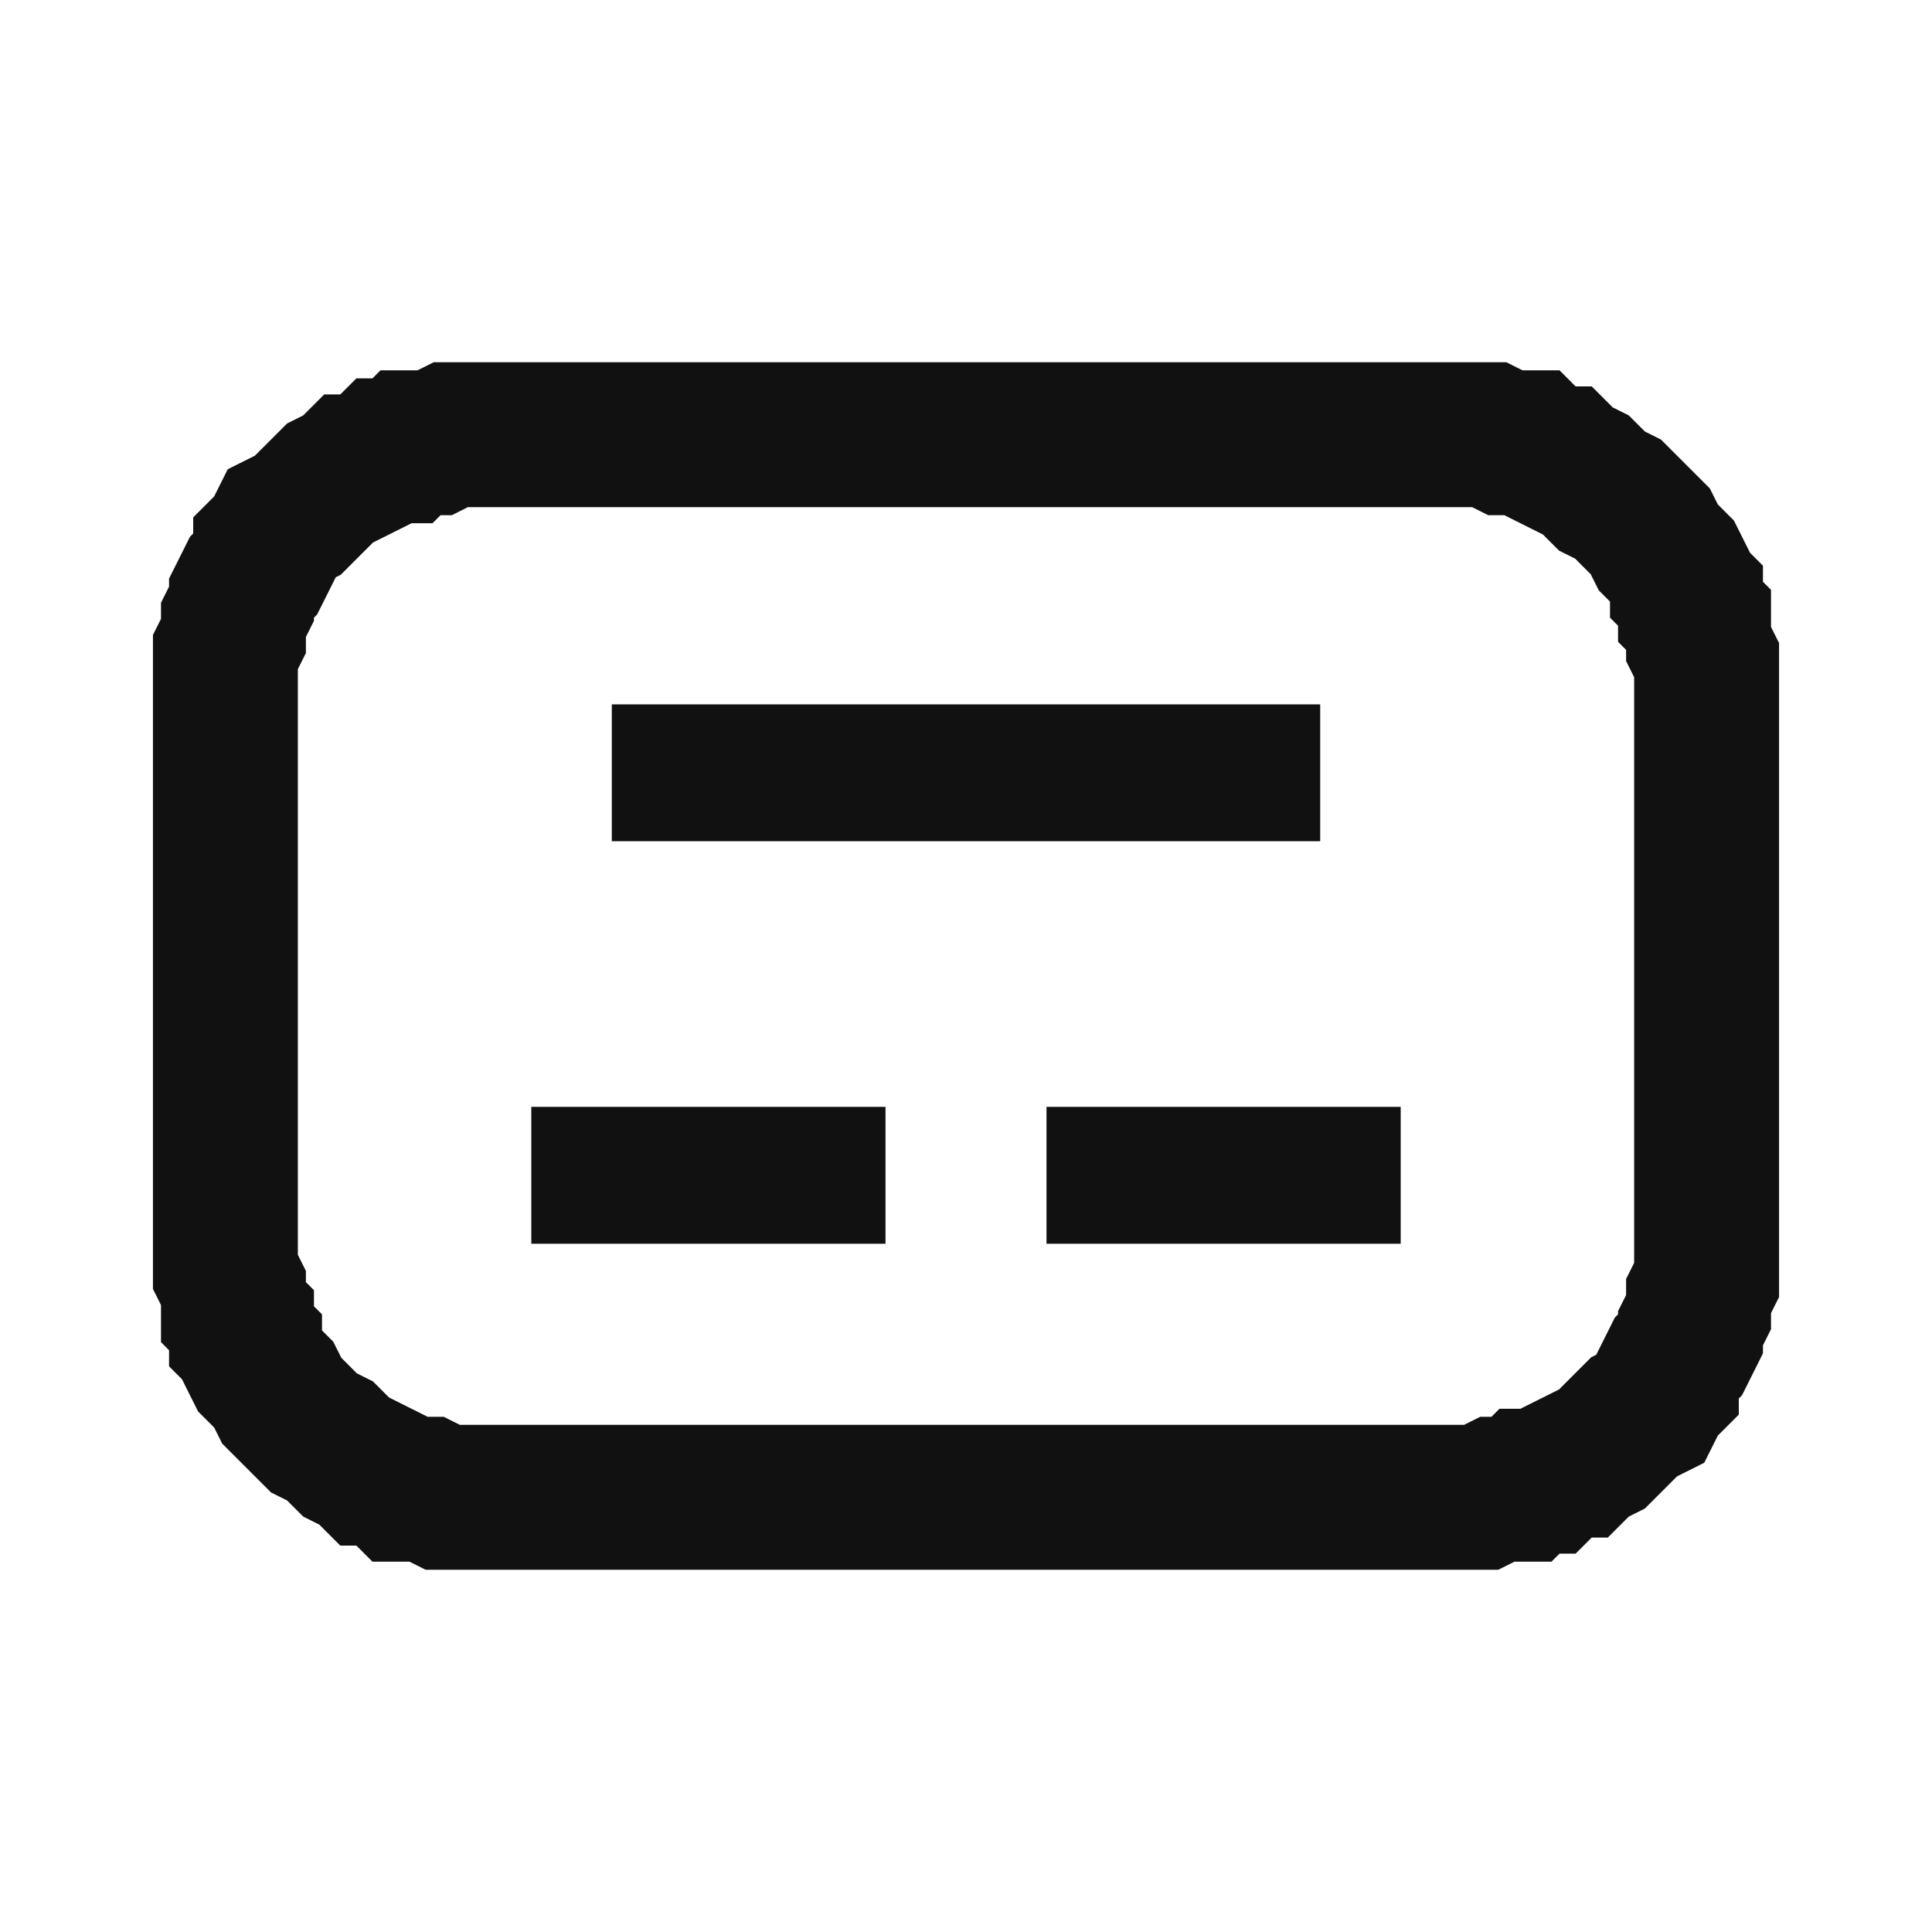
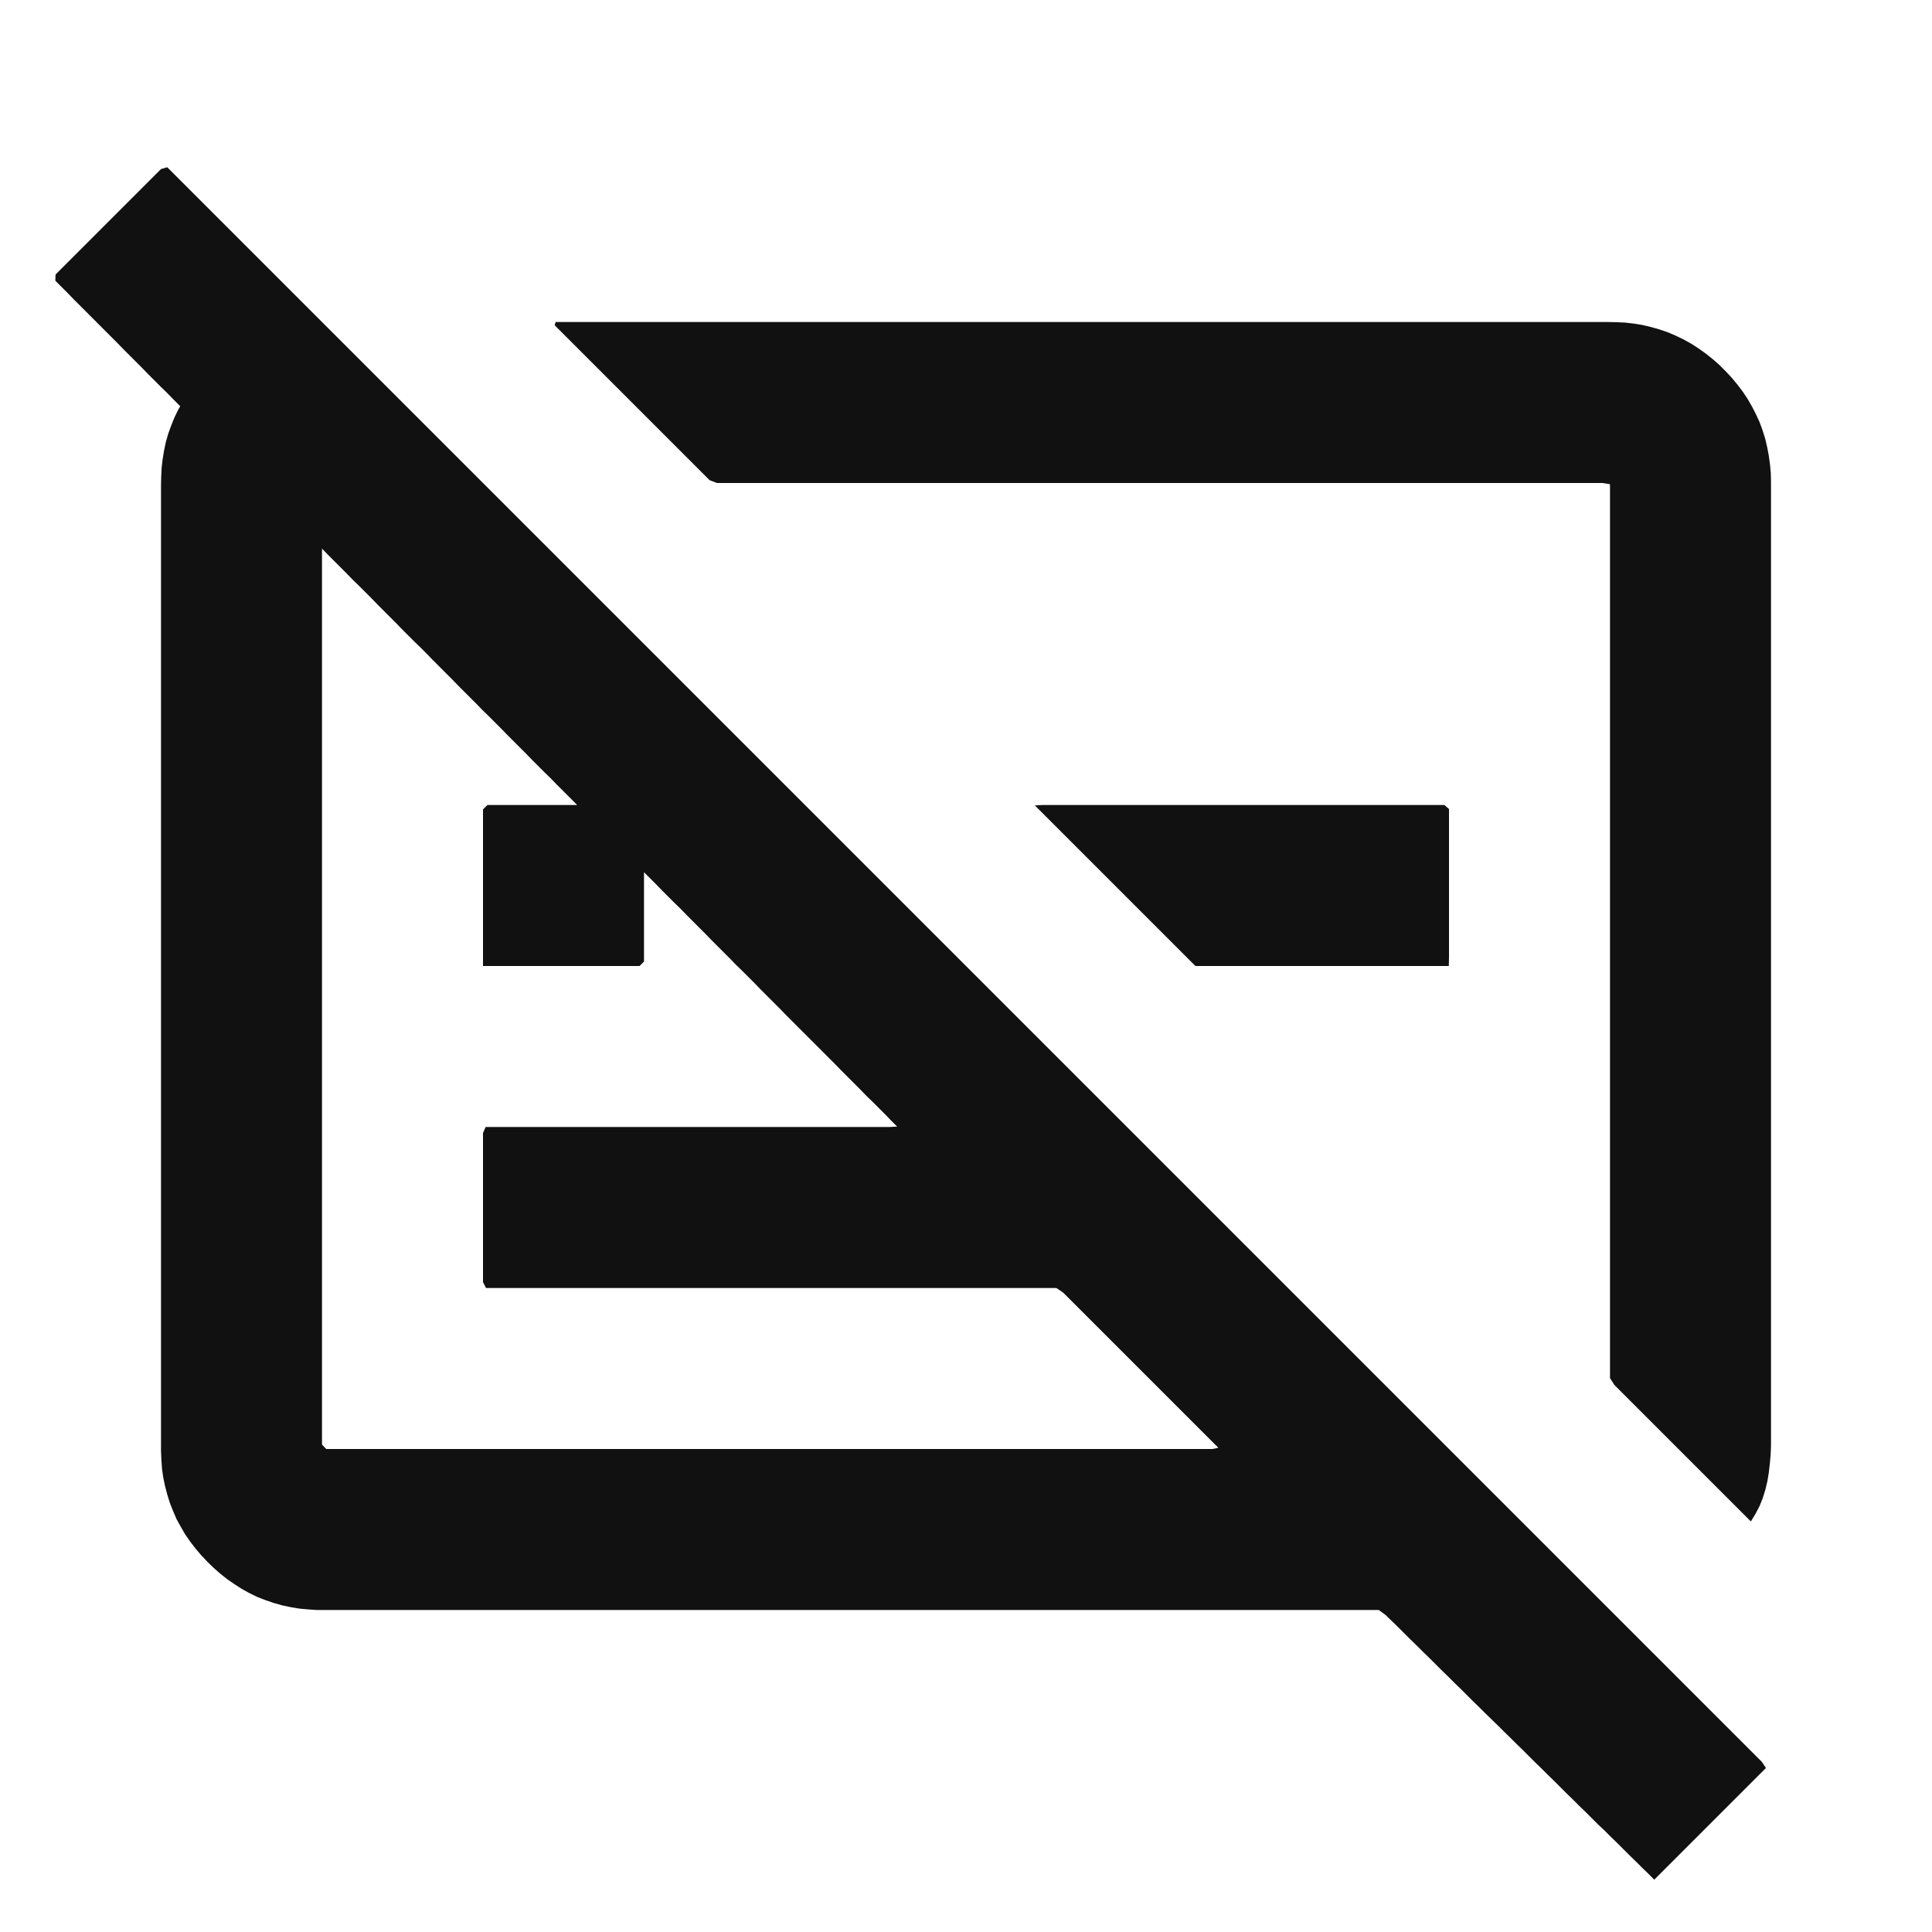
- <svg xmlns="http://www.w3.org/2000/svg" width="22.0" height="22.0" viewBox="0 0 24.0 24.0">
-   <path d="M2.8 15.4L2.8 15.3L2.8 15.1L2.8 15.0L2.8 14.8L2.8 14.7L2.8 14.5L2.8 14.4L2.8 14.2L2.8 14.1L2.8 13.9L2.8 13.8L2.8 13.6L2.8 13.5L2.8 13.3L2.8 13.2L2.8 13.0L2.8 12.9L2.8 12.7L2.8 12.6L2.8 12.4L2.8 12.3L2.8 12.1L2.8 12.0L2.8 11.8L2.8 11.7L2.8 11.5L2.8 11.4L2.8 11.2L2.8 11.1L2.8 10.9L2.8 10.8L2.8 10.6L2.8 10.5L2.8 10.3L2.8 10.2L2.8 10.0L2.8 9.9L2.8 9.7L2.8 9.6L2.8 9.4L2.8 9.3L2.8 9.1L2.8 9.0L2.8 8.8L2.8 8.7L2.8 8.5L2.8 8.4L2.8 8.2L2.8 8.1L2.9 7.9L2.9 7.8L2.9 7.7L3.0 7.5L3.0 7.4L3.1 7.2L3.2 7.1L3.3 6.9L3.3 6.8L3.4 6.7L3.5 6.5L3.7 6.4L3.8 6.3L3.9 6.2L4.0 6.1L4.1 6.0L4.3 5.9L4.4 5.8L4.5 5.8L4.7 5.7L4.8 5.6L5.0 5.6L5.1 5.5L5.3 5.5L5.4 5.5L5.6 5.4L5.7 5.4L5.8 5.4L6.0 5.4L6.1 5.4L6.3 5.4L6.4 5.4L6.6 5.4L6.7 5.4L6.9 5.4L7.0 5.4L7.2 5.4L7.3 5.4L7.5 5.4L7.6 5.4L7.8 5.4L7.9 5.4L8.1 5.4L8.2 5.4L8.4 5.4L8.5 5.4L8.7 5.4L8.8 5.4L9.0 5.4L9.1 5.4L9.3 5.4L9.4 5.4L9.6 5.4L9.7 5.4L9.9 5.4L10.0 5.4L10.2 5.4L10.3 5.4L10.5 5.4L10.6 5.4L10.8 5.4L10.9 5.4L11.1 5.4L11.2 5.4L11.4 5.4L11.5 5.4L11.7 5.4L11.8 5.4L12.0 5.4L12.1 5.4L12.3 5.4L12.4 5.4L12.6 5.4L12.7 5.4L12.9 5.4L13.0 5.4L13.2 5.4L13.3 5.4L13.5 5.4L13.6 5.4L13.8 5.4L13.9 5.4L14.1 5.4L14.2 5.4L14.4 5.4L14.5 5.4L14.7 5.4L14.8 5.4L15.0 5.4L15.1 5.4L15.3 5.4L15.4 5.4L15.6 5.4L15.7 5.4L15.9 5.4L16.0 5.4L16.2 5.4L16.3 5.4L16.5 5.4L16.6 5.4L16.8 5.4L16.9 5.4L17.1 5.4L17.2 5.4L17.4 5.4L17.5 5.4L17.7 5.4L17.8 5.4L18.0 5.4L18.1 5.4L18.2 5.4L18.4 5.4L18.5 5.4L18.7 5.5L18.8 5.5L19.0 5.5L19.1 5.6L19.3 5.7L19.4 5.7L19.5 5.8L19.7 5.9L19.8 6.0L19.9 6.1L20.1 6.2L20.2 6.3L20.3 6.4L20.4 6.5L20.5 6.6L20.6 6.8L20.7 6.9L20.8 7.0L20.9 7.2L20.9 7.3L21.0 7.4L21.0 7.6L21.1 7.7L21.1 7.9L21.1 8.0L21.2 8.2L21.2 8.3L21.2 8.5L21.2 8.6L21.2 8.7L21.2 8.9L21.2 9.0L21.2 9.2L21.2 9.3L21.2 9.5L21.2 9.6L21.2 9.8L21.2 9.9L21.2 10.1L21.2 10.2L21.2 10.4L21.2 10.5L21.2 10.7L21.2 10.8L21.2 11.0L21.2 11.1L21.2 11.3L21.2 11.4L21.2 11.6L21.2 11.7L21.2 11.9L21.2 12.0L21.2 12.2L21.2 12.3L21.2 12.5L21.2 12.6L21.2 12.8L21.2 12.9L21.2 13.1L21.2 13.2L21.2 13.4L21.2 13.5L21.2 13.7L21.2 13.8L21.2 14.0L21.2 14.1L21.2 14.3L21.2 14.4L21.2 14.6L21.2 14.7L21.2 14.9L21.2 15.0L21.2 15.2L21.2 15.3L21.2 15.5L21.2 15.6L21.2 15.8L21.2 15.9L21.1 16.1L21.1 16.2L21.1 16.3L21.0 16.5L21.0 16.6L20.9 16.8L20.8 16.9L20.7 17.1L20.7 17.2L20.6 17.3L20.5 17.5L20.3 17.6L20.2 17.7L20.1 17.8L20.0 17.9L19.9 18.0L19.7 18.1L19.6 18.2L19.5 18.2L19.3 18.3L19.2 18.4L19.0 18.4L18.9 18.5L18.7 18.5L18.6 18.5L18.4 18.6L18.3 18.6L18.2 18.6L18.0 18.6L17.9 18.6L17.7 18.6L17.6 18.6L17.4 18.6L17.3 18.6L17.1 18.6L17.0 18.6L16.8 18.6L16.7 18.6L16.5 18.6L16.4 18.6L16.2 18.6L16.1 18.6L15.9 18.6L15.8 18.6L15.6 18.6L15.5 18.6L15.3 18.6L15.2 18.6L15.0 18.6L14.9 18.6L14.7 18.6L14.6 18.6L14.4 18.6L14.3 18.6L14.1 18.6L14.0 18.6L13.8 18.6L13.7 18.6L13.5 18.6L13.4 18.6L13.2 18.6L13.1 18.6L12.9 18.6L12.8 18.6L12.6 18.6L12.5 18.6L12.3 18.6L12.2 18.6L12.0 18.6L11.9 18.6L11.7 18.6L11.6 18.6L11.4 18.6L11.3 18.6L11.1 18.6L11.0 18.6L10.8 18.6L10.7 18.6L10.5 18.6L10.4 18.6L10.2 18.6L10.1 18.6L9.9 18.6L9.8 18.6L9.6 18.6L9.5 18.6L9.3 18.6L9.2 18.6L9.0 18.6L8.9 18.6L8.7 18.6L8.6 18.6L8.4 18.6L8.3 18.6L8.1 18.6L8.0 18.6L7.8 18.6L7.7 18.6L7.5 18.6L7.4 18.6L7.2 18.6L7.1 18.6L6.9 18.6L6.8 18.6L6.6 18.6L6.5 18.6L6.3 18.6L6.2 18.6L6.0 18.6L5.9 18.6L5.8 18.6L5.6 18.6L5.5 18.6L5.3 18.5L5.2 18.5L5.0 18.5L4.9 18.4L4.7 18.3L4.6 18.3L4.5 18.2L4.3 18.1L4.2 18.0L4.1 17.9L3.9 17.8L3.8 17.7L3.7 17.6L3.6 17.5L3.5 17.4L3.4 17.2L3.3 17.1L3.2 17.0L3.1 16.8L3.1 16.7L3.0 16.6L3.0 16.4L2.9 16.3L2.9 16.1L2.9 16.0L2.8 15.8L2.8 15.7L2.8 15.5L2.8 15.4Z" fill="none" stroke="#111111" stroke-width="1.8" stroke-linecap="round" />
-   <path d="M6.6 14.6L6.7 14.6L6.9 14.6L7.0 14.6L7.2 14.6L7.3 14.6L7.5 14.6L7.6 14.6L7.8 14.6L7.9 14.6L8.1 14.6L8.2 14.6L8.4 14.6L8.5 14.6L8.7 14.6L8.8 14.6L8.9 14.6L9.1 14.6L9.2 14.6L9.4 14.6L9.5 14.6L9.7 14.6L9.8 14.6L10.0 14.6L10.1 14.6L10.3 14.6L10.4 14.6L10.6 14.6L10.7 14.6L10.9 14.6L11.0 14.6Z" fill="none" stroke="#111111" stroke-width="1.7" stroke-linecap="round" />
-   <path d="M13.0 14.6L13.1 14.6L13.3 14.6L13.4 14.6L13.6 14.6L13.7 14.6L13.9 14.6L14.0 14.6L14.2 14.6L14.3 14.6L14.5 14.6L14.6 14.6L14.8 14.6L14.9 14.6L15.1 14.6L15.2 14.6L15.3 14.6L15.5 14.6L15.6 14.6L15.8 14.6L15.9 14.6L16.1 14.6L16.2 14.6L16.4 14.6L16.5 14.6L16.7 14.6L16.8 14.6L17.0 14.6L17.1 14.6L17.3 14.6L17.4 14.6Z" fill="none" stroke="#111111" stroke-width="1.7" stroke-linecap="round" />
-   <path d="M7.6 9.6L7.7 9.6L7.9 9.6L8.0 9.6L8.2 9.6L8.3 9.6L8.5 9.6L8.6 9.6L8.8 9.6L8.9 9.6L9.1 9.6L9.2 9.6L9.4 9.6L9.5 9.6L9.7 9.6L9.8 9.6L10.0 9.6L10.1 9.6L10.3 9.6L10.4 9.6L10.6 9.6L10.7 9.6L10.9 9.6L11.0 9.6L11.2 9.6L11.3 9.6L11.5 9.6L11.6 9.6L11.8 9.6L11.9 9.6L12.1 9.6L12.2 9.6L12.4 9.6L12.5 9.6L12.7 9.6L12.8 9.6L13.0 9.6L13.1 9.6L13.3 9.6L13.4 9.6L13.6 9.6L13.7 9.6L13.9 9.6L14.0 9.6L14.2 9.6L14.3 9.6L14.5 9.6L14.6 9.6L14.8 9.6L14.9 9.6L15.1 9.6L15.2 9.6L15.4 9.6L15.5 9.6L15.7 9.6L15.8 9.6L16.0 9.6L16.1 9.6L16.3 9.6L16.4 9.6Z" fill="none" stroke="#111111" stroke-width="1.7" stroke-linecap="round" />
+ <svg xmlns="http://www.w3.org/2000/svg" width="22.0" height="22.0" viewBox="0 0 960.0 960.0">
+   <path d="M822.0 934.0L818.9 930.9L815.8 927.9L812.7 924.8L809.6 921.8L806.5 918.7L803.4 915.6L800.3 912.6L797.2 909.5L794.0 906.5L790.9 903.4L787.8 900.3L784.7 897.3L781.6 894.2L778.5 891.2L775.4 888.1L772.3 885.0L769.2 882.0L766.1 878.9L763.0 875.9L759.9 872.8L756.8 869.7L753.7 866.7L750.6 863.6L747.5 860.6L744.4 857.5L741.2 854.4L738.1 851.4L735.0 848.3L731.9 845.3L728.8 842.2L725.7 839.1L722.6 836.1L719.5 833.0L716.4 830.0L713.3 826.9L710.2 823.8L707.1 820.8L704.0 817.7L700.9 814.7L697.8 811.6L694.7 808.5L691.6 805.5L688.4 802.4L685.1 800.0L680.7 800.0L676.4 800.0L672.0 800.0L667.6 800.0L663.3 800.0L658.9 800.0L654.6 800.0L650.2 800.0L645.8 800.0L641.5 800.0L637.1 800.0L632.8 800.0L628.4 800.0L624.0 800.0L619.7 800.0L615.3 800.0L611.0 800.0L606.6 800.0L602.2 800.0L597.9 800.0L593.5 800.0L589.2 800.0L584.8 800.0L580.4 800.0L576.1 800.0L571.7 800.0L567.4 800.0L563.0 800.0L558.6 800.0L554.3 800.0L549.9 800.0L545.6 800.0L541.2 800.0L536.8 800.0L532.5 800.0L528.1 800.0L523.8 800.0L519.4 800.0L515.0 800.0L510.7 800.0L506.3 800.0L502.0 800.0L497.6 800.0L493.2 800.0L488.9 800.0L484.5 800.0L480.2 800.0L475.8 800.0L471.4 800.0L467.1 800.0L462.7 800.0L458.4 800.0L454.0 800.0L449.6 800.0L445.3 800.0L440.9 800.0L436.6 800.0L432.2 800.0L427.8 800.0L423.5 800.0L419.1 800.0L414.7 800.0L410.4 800.0L406.0 800.0L401.7 800.0L397.3 800.0L392.9 800.0L388.6 800.0L384.2 800.0L379.9 800.0L375.5 800.0L371.1 800.0L366.8 800.0L362.4 800.0L358.1 800.0L353.7 800.0L349.3 800.0L345.0 800.0L340.6 800.0L336.3 800.0L331.9 800.0L327.5 800.0L323.2 800.0L318.8 800.0L314.5 800.0L310.1 800.0L305.7 800.0L301.4 800.0L297.0 800.0L292.7 800.0L288.3 800.0L283.9 800.0L279.6 800.0L275.2 800.0L270.9 800.0L266.5 800.0L262.1 800.0L257.8 800.0L253.4 800.0L249.1 800.0L244.7 800.0L240.3 800.0L236.0 800.0L231.6 800.0L227.3 800.0L222.9 800.0L218.5 800.0L214.2 800.0L209.8 800.0L205.5 800.0L201.1 800.0L196.7 800.0L192.4 800.0L188.0 800.0L183.7 800.0L179.3 800.0L174.9 800.0L170.6 800.0L166.2 800.0L161.9 800.0L157.4 800.0L153.0 799.7L148.7 799.3L144.5 798.6L140.2 797.7L136.0 796.5L131.9 795.1L127.8 793.5L123.9 791.6L120.1 789.5L116.4 787.1L112.9 784.7L109.5 782.0L106.2 779.1L103.0 776.0L99.9 772.7L97.1 769.4L94.5 766.0L92.0 762.4L89.8 758.6L87.7 754.8L86.0 750.8L84.4 746.8L83.1 742.6L82.0 738.4L81.1 734.1L80.5 729.8L80.2 725.5L80.0 721.0L80.0 716.7L80.0 712.3L80.0 707.9L80.0 703.6L80.0 699.2L80.0 694.9L80.0 690.5L80.0 686.1L80.0 681.8L80.0 677.4L80.0 673.1L80.0 668.7L80.0 664.3L80.0 660.0L80.0 655.6L80.0 651.3L80.0 646.9L80.0 642.5L80.0 638.2L80.0 633.8L80.0 629.5L80.0 625.1L80.0 620.7L80.0 616.4L80.0 612.0L80.0 607.7L80.0 603.3L80.0 598.9L80.0 594.6L80.0 590.2L80.0 585.8L80.0 581.5L80.0 577.1L80.0 572.8L80.0 568.4L80.0 564.0L80.0 559.7L80.0 555.3L80.0 551.0L80.0 546.6L80.0 542.2L80.0 537.9L80.0 533.5L80.0 529.2L80.0 524.8L80.0 520.4L80.0 516.1L80.0 511.7L80.0 507.4L80.0 503.0L80.0 498.6L80.0 494.3L80.0 489.9L80.0 485.6L80.0 481.2L80.0 476.8L80.0 472.5L80.0 468.1L80.0 463.8L80.0 459.4L80.0 455.0L80.0 450.7L80.0 446.3L80.0 442.0L80.0 437.6L80.0 433.2L80.0 428.9L80.0 424.5L80.0 420.2L80.0 415.8L80.0 411.4L80.0 407.1L80.0 402.7L80.0 398.4L80.0 394.0L80.0 389.6L80.0 385.3L80.0 380.9L80.0 376.6L80.0 372.2L80.0 367.8L80.0 363.5L80.0 359.1L80.0 354.8L80.0 350.4L80.0 346.0L80.0 341.7L80.0 337.3L80.0 333.0L80.0 328.6L80.0 324.2L80.0 319.9L80.0 315.5L80.0 311.2L80.0 306.8L80.0 302.4L80.0 298.1L80.0 293.7L80.0 289.4L80.0 285.0L80.0 280.6L80.0 276.3L80.0 271.9L80.0 267.6L80.0 263.2L80.0 258.8L80.0 254.5L80.0 250.1L80.0 245.8L80.0 241.4L80.1 237.0L80.3 232.6L80.8 228.3L81.5 224.0L82.4 219.7L83.6 215.5L85.1 211.4L86.7 207.4L88.6 203.5L90.8 199.7L93.1 196.0L95.6 192.5L98.3 189.1L101.2 185.8L104.4 182.6L107.6 179.6L111.0 176.8L114.4 174.2L118.0 171.8L121.8 169.5L125.7 167.5L129.6 165.8L133.7 164.2L137.8 162.9L142.1 161.9L146.4 161.1L150.6 160.5L155.0 160.1L159.4 160.0L162.7 162.7L165.8 165.8L168.9 168.9L171.9 171.9L175.0 175.0L178.1 178.1L181.2 181.2L184.3 184.3L187.4 187.4L190.4 190.4L193.5 193.5L196.6 196.6L199.7 199.7L202.8 202.8L205.9 205.9L208.9 208.9L212.0 212.0L215.1 215.1L218.2 218.2L221.3 221.3L224.4 224.4L227.4 227.4L230.5 230.5L233.6 233.6L236.7 236.7L239.8 239.8L236.0 240.0L231.6 240.0L227.2 240.0L222.9 240.0L218.5 240.0L214.2 240.0L209.8 240.0L205.4 240.0L201.1 240.0L196.7 240.0L192.4 240.0L188.0 240.0L183.6 240.0L179.3 240.0L174.9 240.0L170.6 240.0L166.2 240.0L161.8 240.0L160.0 242.5L160.0 246.9L160.0 251.2L160.0 255.6L160.0 260.0L160.0 264.3L160.0 268.7L160.0 273.0L160.0 277.4L160.0 281.8L160.0 286.1L160.0 290.5L160.0 294.8L160.0 299.2L160.0 303.6L160.0 307.9L160.0 312.3L160.0 316.6L160.0 321.0L160.0 325.4L160.0 329.7L160.0 334.1L160.0 338.4L160.0 342.8L160.0 347.2L160.0 351.5L160.0 355.9L160.0 360.2L160.0 364.6L160.0 369.0L160.0 373.3L160.0 377.7L160.0 382.0L160.0 386.4L160.0 390.8L160.0 395.1L160.0 399.5L160.0 403.8L160.0 408.2L160.0 412.6L160.0 416.9L160.0 421.3L160.0 425.6L160.0 430.0L160.0 434.4L160.0 438.7L160.0 443.1L160.0 447.4L160.0 451.8L160.0 456.2L160.0 460.5L160.0 464.9L160.0 469.2L160.0 473.6L160.0 478.0L160.0 482.3L160.0 486.7L160.0 491.0L160.0 495.4L160.0 499.8L160.0 504.1L160.0 508.5L160.0 512.8L160.0 517.2L160.0 521.6L160.0 525.9L160.0 530.3L160.0 534.6L160.0 539.0L160.0 543.4L160.0 547.7L160.0 552.1L160.0 556.4L160.0 560.8L160.0 565.2L160.0 569.5L160.0 573.9L160.0 578.2L160.0 582.6L160.0 587.0L160.0 591.3L160.0 595.7L160.0 600.0L160.0 604.4L160.0 608.8L160.0 613.1L160.0 617.5L160.0 621.8L160.0 626.2L160.0 630.6L160.0 634.9L160.0 639.3L160.0 643.7L160.0 648.0L160.0 652.4L160.0 656.7L160.0 661.1L160.0 665.5L160.0 669.8L160.0 674.2L160.0 678.5L160.0 682.9L160.0 687.3L160.0 691.6L160.0 696.0L160.0 700.3L160.0 704.7L160.0 709.1L160.0 713.4L160.0 717.8L162.1 720.0L166.5 720.0L170.9 720.0L175.2 720.0L179.6 720.0L183.9 720.0L188.3 720.0L192.7 720.0L197.0 720.0L201.4 720.0L205.7 720.0L210.1 720.0L214.5 720.0L218.8 720.0L223.2 720.0L227.5 720.0L231.9 720.0L236.3 720.0L240.6 720.0L245.0 720.0L249.3 720.0L253.7 720.0L258.1 720.0L262.4 720.0L266.8 720.0L271.1 720.0L275.5 720.0L279.9 720.0L284.2 720.0L288.6 720.0L292.9 720.0L297.3 720.0L301.7 720.0L306.0 720.0L310.4 720.0L314.7 720.0L319.1 720.0L323.5 720.0L327.8 720.0L332.2 720.0L336.5 720.0L340.9 720.0L345.3 720.0L349.6 720.0L354.0 720.0L358.3 720.0L362.7 720.0L367.1 720.0L371.4 720.0L375.8 720.0L380.1 720.0L384.5 720.0L388.9 720.0L393.2 720.0L397.6 720.0L401.9 720.0L406.3 720.0L410.7 720.0L415.0 720.0L419.4 720.0L423.7 720.0L428.1 720.0L432.5 720.0L436.8 720.0L441.2 720.0L445.5 720.0L449.9 720.0L454.3 720.0L458.6 720.0L463.0 720.0L467.3 720.0L471.7 720.0L476.1 720.0L480.4 720.0L484.8 720.0L489.1 720.0L493.5 720.0L497.9 720.0L502.2 720.0L506.6 720.0L510.9 720.0L515.3 720.0L519.7 720.0L524.0 720.0L528.4 720.0L532.7 720.0L537.1 720.0L541.5 720.0L545.8 720.0L550.2 720.0L554.5 720.0L558.9 720.0L563.3 720.0L567.6 720.0L572.0 720.0L576.3 720.0L580.7 720.0L585.1 720.0L589.4 720.0L593.8 720.0L598.1 720.0L602.5 720.0L605.4 719.4L602.3 716.3L599.2 713.2L596.1 710.1L593.1 707.1L590.0 704.0L586.9 700.9L583.8 697.8L580.7 694.7L577.6 691.6L574.6 688.6L571.5 685.5L568.4 682.4L565.3 679.3L562.2 676.2L559.1 673.1L556.1 670.1L553.0 667.0L549.9 663.9L546.8 660.8L543.7 657.7L540.6 654.6L537.6 651.6L534.5 648.5L531.4 645.4L528.3 642.3L524.9 640.0L520.5 640.0L516.2 640.0L511.8 640.0L507.5 640.0L503.1 640.0L498.7 640.0L494.4 640.0L490.0 640.0L485.7 640.0L481.3 640.0L476.9 640.0L472.6 640.0L468.2 640.0L463.9 640.0L459.5 640.0L455.1 640.0L450.8 640.0L446.4 640.0L442.1 640.0L437.7 640.0L433.3 640.0L429.0 640.0L424.6 640.0L420.3 640.0L415.9 640.0L411.5 640.0L407.2 640.0L402.8 640.0L398.5 640.0L394.1 640.0L389.7 640.0L385.4 640.0L381.0 640.0L376.7 640.0L372.3 640.0L367.9 640.0L363.6 640.0L359.2 640.0L354.9 640.0L350.5 640.0L346.1 640.0L341.8 640.0L337.4 640.0L333.1 640.0L328.7 640.0L324.3 640.0L320.0 640.0L315.6 640.0L311.3 640.0L306.9 640.0L302.5 640.0L298.2 640.0L293.8 640.0L289.5 640.0L285.1 640.0L280.7 640.0L276.4 640.0L272.0 640.0L267.7 640.0L263.3 640.0L258.9 640.0L254.6 640.0L250.2 640.0L245.9 640.0L241.5 640.0L240.0 637.1L240.0 632.8L240.0 628.4L240.0 624.1L240.0 619.7L240.0 615.3L240.0 611.0L240.0 606.6L240.0 602.3L240.0 597.9L240.0 593.5L240.0 589.2L240.0 584.8L240.0 580.5L240.0 576.1L240.0 571.7L240.0 567.4L240.0 563.0L241.3 560.0L245.7 560.0L250.1 560.0L254.4 560.0L258.8 560.0L263.1 560.0L267.5 560.0L271.9 560.0L276.2 560.0L280.6 560.0L284.9 560.0L289.3 560.0L293.7 560.0L298.0 560.0L302.4 560.0L306.7 560.0L311.1 560.0L315.5 560.0L319.8 560.0L324.2 560.0L328.5 560.0L332.9 560.0L337.3 560.0L341.6 560.0L346.0 560.0L350.3 560.0L354.7 560.0L359.1 560.0L363.4 560.0L367.8 560.0L372.1 560.0L376.5 560.0L380.9 560.0L385.2 560.0L389.6 560.0L393.9 560.0L398.3 560.0L402.7 560.0L407.0 560.0L411.4 560.0L415.8 560.0L420.1 560.0L424.5 560.0L428.8 560.0L433.2 560.0L437.6 560.0L441.9 560.0L445.8 559.8L442.7 556.7L439.7 553.6L436.6 550.5L433.5 547.4L430.4 544.4L427.4 541.3L424.3 538.2L421.2 535.1L418.1 532.0L415.1 528.9L412.0 525.8L408.9 522.7L405.8 519.6L402.7 516.5L399.7 513.5L396.6 510.4L393.5 507.3L390.4 504.2L387.4 501.1L384.3 498.0L381.2 494.9L378.1 491.8L375.1 488.7L372.0 485.6L368.9 482.5L365.8 479.5L362.8 476.4L359.7 473.3L356.6 470.2L353.5 467.1L350.5 464.0L347.4 460.9L344.3 457.8L341.2 454.7L338.2 451.6L335.1 448.6L332.0 445.5L328.9 442.4L325.9 439.3L322.8 436.2L319.7 433.1L316.6 430.0L313.6 426.9L310.5 423.8L307.4 420.7L304.3 417.6L301.2 414.6L298.2 411.5L295.1 408.4L292.0 405.3L288.9 402.2L285.9 399.1L282.8 396.0L279.7 392.9L276.6 389.8L273.6 386.7L270.5 383.7L267.4 380.6L264.3 377.5L261.3 374.4L258.2 371.3L255.1 368.2L252.0 365.1L249.0 362.0L245.9 358.9L242.8 355.8L239.7 352.8L236.7 349.7L233.6 346.6L230.5 343.5L227.4 340.4L224.4 337.3L221.3 334.2L218.2 331.1L215.1 328.0L212.1 324.9L209.0 321.8L205.9 318.8L202.8 315.7L199.7 312.6L196.7 309.5L193.6 306.4L190.5 303.3L187.4 300.2L184.4 297.1L181.3 294.0L178.2 290.9L175.1 287.9L172.1 284.8L169.0 281.7L165.9 278.6L162.8 275.5L159.8 272.4L156.7 269.3L153.6 266.2L150.5 263.1L147.5 260.0L144.4 256.9L141.3 253.9L138.2 250.8L135.2 247.7L132.1 244.6L129.0 241.5L125.9 238.4L122.9 235.3L119.8 232.2L116.7 229.1L113.6 226.0L110.6 223.0L107.5 219.9L104.4 216.8L101.3 213.7L98.2 210.6L95.2 207.5L92.1 204.4L89.0 201.3L85.9 198.2L82.9 195.1L79.8 192.1L76.7 189.0L73.6 185.9L70.6 182.8L67.5 179.7L64.4 176.6L61.3 173.5L58.3 170.4L55.2 167.3L52.1 164.2L49.0 161.1L46.0 158.1L42.9 155.0L39.8 151.9L36.7 148.8L33.7 145.7L30.6 142.6L27.5 139.5L27.6 136.4L30.7 133.3L33.7 130.3L36.8 127.2L39.9 124.1L43.0 121.0L46.1 117.9L49.2 114.8L52.2 111.8L55.3 108.7L58.4 105.6L61.5 102.5L64.6 99.4L67.7 96.3L70.7 93.3L73.8 90.2L76.9 87.1L80.0 84.0L83.1 83.1L86.2 86.2L89.2 89.2L92.3 92.3L95.4 95.4L98.5 98.5L101.6 101.6L104.7 104.7L107.7 107.7L110.8 110.8L113.9 113.9L117.0 117.0L120.1 120.1L123.1 123.1L126.2 126.2L129.3 129.3L132.4 132.4L135.5 135.5L138.6 138.6L141.6 141.6L144.7 144.7L147.8 147.8L150.9 150.9L154.0 154.0L157.1 157.1L160.1 160.1L163.2 163.2L166.3 166.3L169.4 169.4L172.5 172.5L175.6 175.6L178.6 178.6L181.7 181.7L184.8 184.8L187.9 187.9L191.0 191.0L194.1 194.1L197.1 197.1L200.2 200.2L203.3 203.3L206.4 206.4L209.5 209.5L212.6 212.6L215.6 215.6L218.7 218.7L221.8 221.8L224.9 224.9L228.0 228.0L231.1 231.1L234.1 234.1L237.2 237.2L240.3 240.3L243.4 243.4L246.5 246.5L249.6 249.6L252.6 252.6L255.7 255.7L258.8 258.8L261.9 261.9L265.0 265.0L268.1 268.1L271.1 271.1L274.2 274.2L277.3 277.3L280.4 280.4L283.5 283.5L286.6 286.6L289.6 289.6L292.7 292.7L295.8 295.8L298.9 298.9L302.0 302.0L305.1 305.1L308.1 308.1L311.2 311.2L314.3 314.3L317.4 317.4L320.5 320.5L323.5 323.5L326.6 326.6L329.7 329.7L332.8 332.8L335.9 335.9L339.0 339.0L342.0 342.0L345.1 345.1L348.2 348.2L351.3 351.3L354.4 354.4L357.5 357.5L360.5 360.5L363.6 363.6L366.7 366.7L369.8 369.8L372.9 372.9L376.0 376.0L379.0 379.0L382.1 382.1L385.2 385.2L388.3 388.3L391.4 391.4L394.5 394.5L397.5 397.5L400.6 400.6L403.7 403.7L406.8 406.8L409.9 409.9L413.0 413.0L416.0 416.0L419.1 419.1L422.2 422.2L425.3 425.3L428.4 428.4L431.5 431.5L434.5 434.5L437.6 437.6L440.7 440.7L443.8 443.8L446.9 446.9L450.0 450.0L453.0 453.0L456.1 456.1L459.2 459.2L462.3 462.3L465.4 465.4L468.5 468.5L471.5 471.5L474.6 474.6L477.7 477.7L480.8 480.8L483.9 483.9L487.0 487.0L490.0 490.0L493.1 493.1L496.2 496.2L499.3 499.3L502.4 502.4L505.5 505.5L508.5 508.5L511.6 511.6L514.7 514.7L517.8 517.8L520.9 520.9L523.9 523.9L527.0 527.0L530.1 530.1L533.2 533.2L536.3 536.3L539.4 539.4L542.4 542.4L545.5 545.5L548.6 548.6L551.7 551.7L554.8 554.8L557.9 557.9L560.9 560.9L564.0 564.0L567.1 567.1L570.2 570.2L573.3 573.3L576.4 576.4L579.4 579.4L582.5 582.5L585.6 585.6L588.7 588.7L591.8 591.8L594.9 594.9L597.9 597.9L601.0 601.0L604.1 604.1L607.2 607.2L610.3 610.3L613.4 613.4L616.4 616.4L619.5 619.5L622.6 622.6L625.7 625.7L628.8 628.8L631.9 631.9L634.9 634.9L638.0 638.0L641.1 641.1L644.2 644.2L647.3 647.3L650.4 650.4L653.4 653.4L656.5 656.5L659.6 659.6L662.7 662.7L665.8 665.8L668.9 668.9L671.9 671.9L675.0 675.0L678.1 678.1L681.2 681.2L684.3 684.3L687.4 687.4L690.4 690.4L693.5 693.5L696.6 696.6L699.7 699.7L702.8 702.8L705.9 705.9L708.9 708.9L712.0 712.0L715.1 715.1L718.2 718.2L721.3 721.3L724.4 724.4L727.4 727.4L730.5 730.5L733.6 733.6L736.7 736.7L739.8 739.8L742.8 742.8L745.9 745.9L749.0 749.0L752.1 752.1L755.2 755.2L758.3 758.3L761.3 761.3L764.4 764.4L767.5 767.5L770.6 770.6L773.7 773.7L776.8 776.8L779.8 779.8L782.9 782.9L786.0 786.0L789.1 789.1L792.2 792.2L795.3 795.3L798.3 798.3L801.4 801.4L804.5 804.5L807.6 807.6L810.7 810.7L813.8 813.8L816.8 816.8L819.9 819.9L823.0 823.0L826.1 826.1L829.2 829.2L832.3 832.3L835.3 835.3L838.4 838.4L841.5 841.5L844.6 844.6L847.7 847.7L850.8 850.8L853.8 853.8L856.9 856.9L860.0 860.0L863.1 863.1L866.2 866.2L869.3 869.3L872.3 872.3L875.4 875.4L877.5 878.5L874.4 881.6L871.3 884.7L868.2 887.8L865.2 890.8L862.1 893.9L859.0 897.0L855.9 900.1L852.8 903.2L849.7 906.3L846.7 909.3L843.6 912.4L840.5 915.5L837.4 918.6L834.3 921.7L831.2 924.8L828.2 927.8L825.1 930.9L822.0 934.0ZM870.0 756.0L866.9 752.9L863.8 749.8L860.8 746.8L857.7 743.7L854.6 740.6L851.5 737.5L848.4 734.4L845.4 731.4L842.3 728.3L839.2 725.2L836.1 722.1L833.0 719.0L830.0 716.0L826.9 712.9L823.8 709.8L820.7 706.7L817.6 703.6L814.6 700.6L811.5 697.5L808.4 694.4L805.3 691.3L802.2 688.2L800.0 684.8L800.0 680.5L800.0 676.1L800.0 671.8L800.0 667.4L800.0 663.0L800.0 658.7L800.0 654.3L800.0 650.0L800.0 645.6L800.0 641.3L800.0 636.9L800.0 632.6L800.0 628.2L800.0 623.8L800.0 619.5L800.0 615.1L800.0 610.8L800.0 606.4L800.0 602.1L800.0 597.7L800.0 593.4L800.0 589.0L800.0 584.6L800.0 580.3L800.0 575.9L800.0 571.6L800.0 567.2L800.0 562.9L800.0 558.5L800.0 554.2L800.0 549.8L800.0 545.4L800.0 541.1L800.0 536.7L800.0 532.4L800.0 528.0L800.0 523.7L800.0 519.3L800.0 515.0L800.0 510.6L800.0 506.2L800.0 501.9L800.0 497.5L800.0 493.2L800.0 488.8L800.0 484.5L800.0 480.1L800.0 475.8L800.0 471.4L800.0 467.0L800.0 462.7L800.0 458.3L800.0 454.0L800.0 449.6L800.0 445.3L800.0 440.9L800.0 436.6L800.0 432.2L800.0 427.8L800.0 423.5L800.0 419.1L800.0 414.8L800.0 410.4L800.0 406.1L800.0 401.7L800.0 397.4L800.0 393.0L800.0 388.6L800.0 384.3L800.0 379.9L800.0 375.6L800.0 371.2L800.0 366.9L800.0 362.5L800.0 358.2L800.0 353.8L800.0 349.5L800.0 345.1L800.0 340.7L800.0 336.4L800.0 332.0L800.0 327.7L800.0 323.3L800.0 319.0L800.0 314.6L800.0 310.3L800.0 305.9L800.0 301.5L800.0 297.2L800.0 292.8L800.0 288.5L800.0 284.1L800.0 279.8L800.0 275.4L800.0 271.1L800.0 266.7L800.0 262.3L800.0 258.0L800.0 253.6L800.0 249.3L800.0 244.9L800.0 240.6L796.2 240.0L791.9 240.0L787.5 240.0L783.1 240.0L778.8 240.0L774.4 240.0L770.1 240.0L765.7 240.0L761.4 240.0L757.0 240.0L752.7 240.0L748.3 240.0L743.9 240.0L739.6 240.0L735.2 240.0L730.9 240.0L726.5 240.0L722.2 240.0L717.8 240.0L713.5 240.0L709.1 240.0L704.7 240.0L700.4 240.0L696.0 240.0L691.7 240.0L687.3 240.0L683.0 240.0L678.6 240.0L674.3 240.0L669.9 240.0L665.5 240.0L661.2 240.0L656.8 240.0L652.5 240.0L648.1 240.0L643.8 240.0L639.4 240.0L635.1 240.0L630.7 240.0L626.3 240.0L622.0 240.0L617.6 240.0L613.3 240.0L608.9 240.0L604.6 240.0L600.2 240.0L595.9 240.0L591.5 240.0L587.1 240.0L582.8 240.0L578.4 240.0L574.1 240.0L569.7 240.0L565.4 240.0L561.0 240.0L556.7 240.0L552.3 240.0L547.9 240.0L543.6 240.0L539.2 240.0L534.9 240.0L530.5 240.0L526.2 240.0L521.8 240.0L517.5 240.0L513.1 240.0L508.8 240.0L504.4 240.0L500.0 240.0L495.7 240.0L491.3 240.0L487.0 240.0L482.6 240.0L478.3 240.0L473.9 240.0L469.6 240.0L465.2 240.0L460.8 240.0L456.5 240.0L452.1 240.0L447.8 240.0L443.4 240.0L439.1 240.0L434.7 240.0L430.4 240.0L426.0 240.0L421.6 240.0L417.3 240.0L412.9 240.0L408.6 240.0L404.2 240.0L399.9 240.0L395.5 240.0L391.2 240.0L386.8 240.0L382.4 240.0L378.1 240.0L373.7 240.0L369.4 240.0L365.0 240.0L360.7 240.0L356.3 240.0L352.6 238.6L349.5 235.5L346.4 232.4L343.3 229.3L340.2 226.2L337.2 223.2L334.1 220.1L331.0 217.0L327.9 213.9L324.8 210.8L321.8 207.8L318.7 204.7L315.6 201.6L312.5 198.5L309.4 195.4L306.4 192.4L303.3 189.3L300.2 186.2L297.1 183.1L294.0 180.0L291.0 177.0L287.9 173.9L284.8 170.8L281.7 167.7L278.6 164.6L275.6 161.6L276.1 160.0L280.5 160.0L284.9 160.0L289.2 160.0L293.6 160.0L297.9 160.0L302.3 160.0L306.6 160.0L311.0 160.0L315.3 160.0L319.7 160.0L324.1 160.0L328.4 160.0L332.8 160.0L337.1 160.0L341.5 160.0L345.8 160.0L350.2 160.0L354.5 160.0L358.9 160.0L363.3 160.0L367.6 160.0L372.0 160.0L376.3 160.0L380.7 160.0L385.0 160.0L389.4 160.0L393.7 160.0L398.1 160.0L402.5 160.0L406.8 160.0L411.2 160.0L415.5 160.0L419.9 160.0L424.2 160.0L428.6 160.0L432.9 160.0L437.3 160.0L441.7 160.0L446.0 160.0L450.4 160.0L454.7 160.0L459.1 160.0L463.4 160.0L467.8 160.0L472.1 160.0L476.5 160.0L480.9 160.0L485.2 160.0L489.6 160.0L493.9 160.0L498.3 160.0L502.6 160.0L507.0 160.0L511.3 160.0L515.7 160.0L520.1 160.0L524.4 160.0L528.8 160.0L533.1 160.0L537.5 160.0L541.8 160.0L546.2 160.0L550.5 160.0L554.9 160.0L559.3 160.0L563.6 160.0L568.0 160.0L572.3 160.0L576.7 160.0L581.0 160.0L585.4 160.0L589.7 160.0L594.1 160.0L598.5 160.0L602.8 160.0L607.2 160.0L611.5 160.0L615.9 160.0L620.2 160.0L624.6 160.0L628.9 160.0L633.3 160.0L637.7 160.0L642.0 160.0L646.4 160.0L650.7 160.0L655.1 160.0L659.4 160.0L663.8 160.0L668.1 160.0L672.5 160.0L676.9 160.0L681.2 160.0L685.6 160.0L689.9 160.0L694.3 160.0L698.6 160.0L703.0 160.0L707.3 160.0L711.7 160.0L716.0 160.0L720.4 160.0L724.8 160.0L729.1 160.0L733.5 160.0L737.8 160.0L742.2 160.0L746.5 160.0L750.9 160.0L755.2 160.0L759.6 160.0L764.0 160.0L768.3 160.0L772.7 160.0L777.0 160.0L781.4 160.0L785.7 160.0L790.1 160.0L794.4 160.0L798.8 160.0L803.2 160.1L807.6 160.3L811.9 160.8L816.2 161.5L820.4 162.5L824.6 163.7L828.7 165.1L832.7 166.8L836.6 168.7L840.4 170.8L844.1 173.2L847.6 175.7L851.0 178.4L854.3 181.3L857.5 184.5L860.5 187.7L863.3 191.1L865.9 194.5L868.3 198.1L870.5 201.9L872.5 205.8L874.3 209.7L875.8 213.8L877.1 217.9L878.1 222.2L878.9 226.4L879.5 230.7L879.9 235.1L880.0 239.5L880.0 243.9L880.0 248.2L880.0 252.6L880.0 256.9L880.0 261.3L880.0 265.6L880.0 270.0L880.0 274.4L880.0 278.7L880.0 283.1L880.0 287.4L880.0 291.8L880.0 296.1L880.0 300.5L880.0 304.8L880.0 309.2L880.0 313.6L880.0 317.9L880.0 322.3L880.0 326.6L880.0 331.0L880.0 335.3L880.0 339.7L880.0 344.0L880.0 348.4L880.0 352.8L880.0 357.1L880.0 361.5L880.0 365.8L880.0 370.2L880.0 374.5L880.0 378.9L880.0 383.2L880.0 387.6L880.0 392.0L880.0 396.3L880.0 400.7L880.0 405.0L880.0 409.4L880.0 413.7L880.0 418.1L880.0 422.4L880.0 426.8L880.0 431.2L880.0 435.5L880.0 439.9L880.0 444.2L880.0 448.6L880.0 452.9L880.0 457.3L880.0 461.6L880.0 466.0L880.0 470.4L880.0 474.7L880.0 479.1L880.0 483.4L880.0 487.8L880.0 492.1L880.0 496.5L880.0 500.8L880.0 505.2L880.0 509.6L880.0 513.9L880.0 518.3L880.0 522.6L880.0 527.0L880.0 531.3L880.0 535.7L880.0 540.0L880.0 544.4L880.0 548.8L880.0 553.1L880.0 557.5L880.0 561.8L880.0 566.2L880.0 570.5L880.0 574.9L880.0 579.2L880.0 583.6L880.0 587.9L880.0 592.3L880.0 596.7L880.0 601.0L880.0 605.4L880.0 609.7L880.0 614.1L880.0 618.4L880.0 622.8L880.0 627.1L880.0 631.5L880.0 635.9L880.0 640.2L880.0 644.6L880.0 648.9L880.0 653.3L880.0 657.6L880.0 662.0L880.0 666.3L880.0 670.7L880.0 675.1L880.0 679.4L880.0 683.8L880.0 688.1L880.0 692.5L880.0 696.8L880.0 701.2L880.0 705.5L880.0 709.9L880.0 714.3L880.0 718.7L879.8 723.2L879.4 727.5L878.9 731.8L878.2 736.0L877.2 740.2L875.9 744.4L874.3 748.4L872.3 752.2L870.0 756.0ZM594.0 480.0L590.9 476.9L587.9 473.9L584.8 470.8L581.7 467.7L578.7 464.7L575.6 461.6L572.5 458.5L569.4 455.4L566.4 452.4L563.3 449.3L560.2 446.2L557.2 443.2L554.1 440.1L551.0 437.0L548.0 434.0L544.9 430.9L541.8 427.8L538.8 424.8L535.7 421.7L532.6 418.6L529.6 415.6L526.5 412.5L523.4 409.4L520.3 406.3L517.3 403.3L514.2 400.2L518.0 400.0L522.4 400.0L526.7 400.0L531.1 400.0L535.4 400.0L539.7 400.0L544.1 400.0L548.4 400.0L552.8 400.0L557.1 400.0L561.4 400.0L565.8 400.0L570.1 400.0L574.5 400.0L578.8 400.0L583.1 400.0L587.5 400.0L591.8 400.0L596.2 400.0L600.5 400.0L604.8 400.0L609.2 400.0L613.5 400.0L617.9 400.0L622.2 400.0L626.5 400.0L630.9 400.0L635.2 400.0L639.6 400.0L643.9 400.0L648.2 400.0L652.6 400.0L656.9 400.0L661.3 400.0L665.6 400.0L669.9 400.0L674.3 400.0L678.6 400.0L683.0 400.0L687.3 400.0L691.6 400.0L696.0 400.0L700.3 400.0L704.7 400.0L709.0 400.0L713.3 400.0L717.7 400.0L720.0 402.0L720.0 406.4L720.0 410.7L720.0 415.0L720.0 419.4L720.0 423.7L720.0 428.1L720.0 432.4L720.0 436.7L720.0 441.1L720.0 445.4L720.0 449.8L720.0 454.1L720.0 458.4L720.0 462.8L720.0 467.1L720.0 471.5L720.0 475.8L719.9 480.0L715.5 480.0L711.2 480.0L706.8 480.0L702.5 480.0L698.2 480.0L693.8 480.0L689.5 480.0L685.1 480.0L680.8 480.0L676.5 480.0L672.1 480.0L667.8 480.0L663.4 480.0L659.1 480.0L654.8 480.0L650.4 480.0L646.1 480.0L641.7 480.0L637.4 480.0L633.1 480.0L628.7 480.0L624.4 480.0L620.0 480.0L615.7 480.0L611.4 480.0L607.0 480.0L602.7 480.0L598.3 480.0L594.0 480.0ZM240.0 480.0L240.0 475.7L240.0 471.4L240.0 467.0L240.0 462.7L240.0 458.4L240.0 454.1L240.0 449.7L240.0 445.4L240.0 441.1L240.0 436.8L240.0 432.4L240.0 428.1L240.0 423.8L240.0 419.5L240.0 415.1L240.0 410.8L240.0 406.5L240.0 402.2L242.2 400.0L246.5 400.0L250.8 400.0L255.1 400.0L259.5 400.0L263.8 400.0L268.1 400.0L272.4 400.0L276.8 400.0L281.1 400.0L285.4 400.0L289.7 400.0L294.1 400.0L298.4 400.0L302.7 400.0L307.0 400.0L311.4 400.0L315.7 400.0L320.0 400.0L320.0 404.3L320.0 408.6L320.0 413.0L320.0 417.3L320.0 421.6L320.0 425.9L320.0 430.3L320.0 434.6L320.0 438.9L320.0 443.2L320.0 447.6L320.0 451.9L320.0 456.2L320.0 460.5L320.0 464.9L320.0 469.2L320.0 473.5L320.0 477.8L317.8 480.0L313.5 480.0L309.2 480.0L304.9 480.0L300.5 480.0L296.2 480.0L291.9 480.0L287.6 480.0L283.2 480.0L278.9 480.0L274.6 480.0L270.3 480.0L265.9 480.0L261.6 480.0L257.3 480.0L253.0 480.0L248.6 480.0L244.3 480.0L240.0 480.0Z" fill="#111111" />
</svg>
